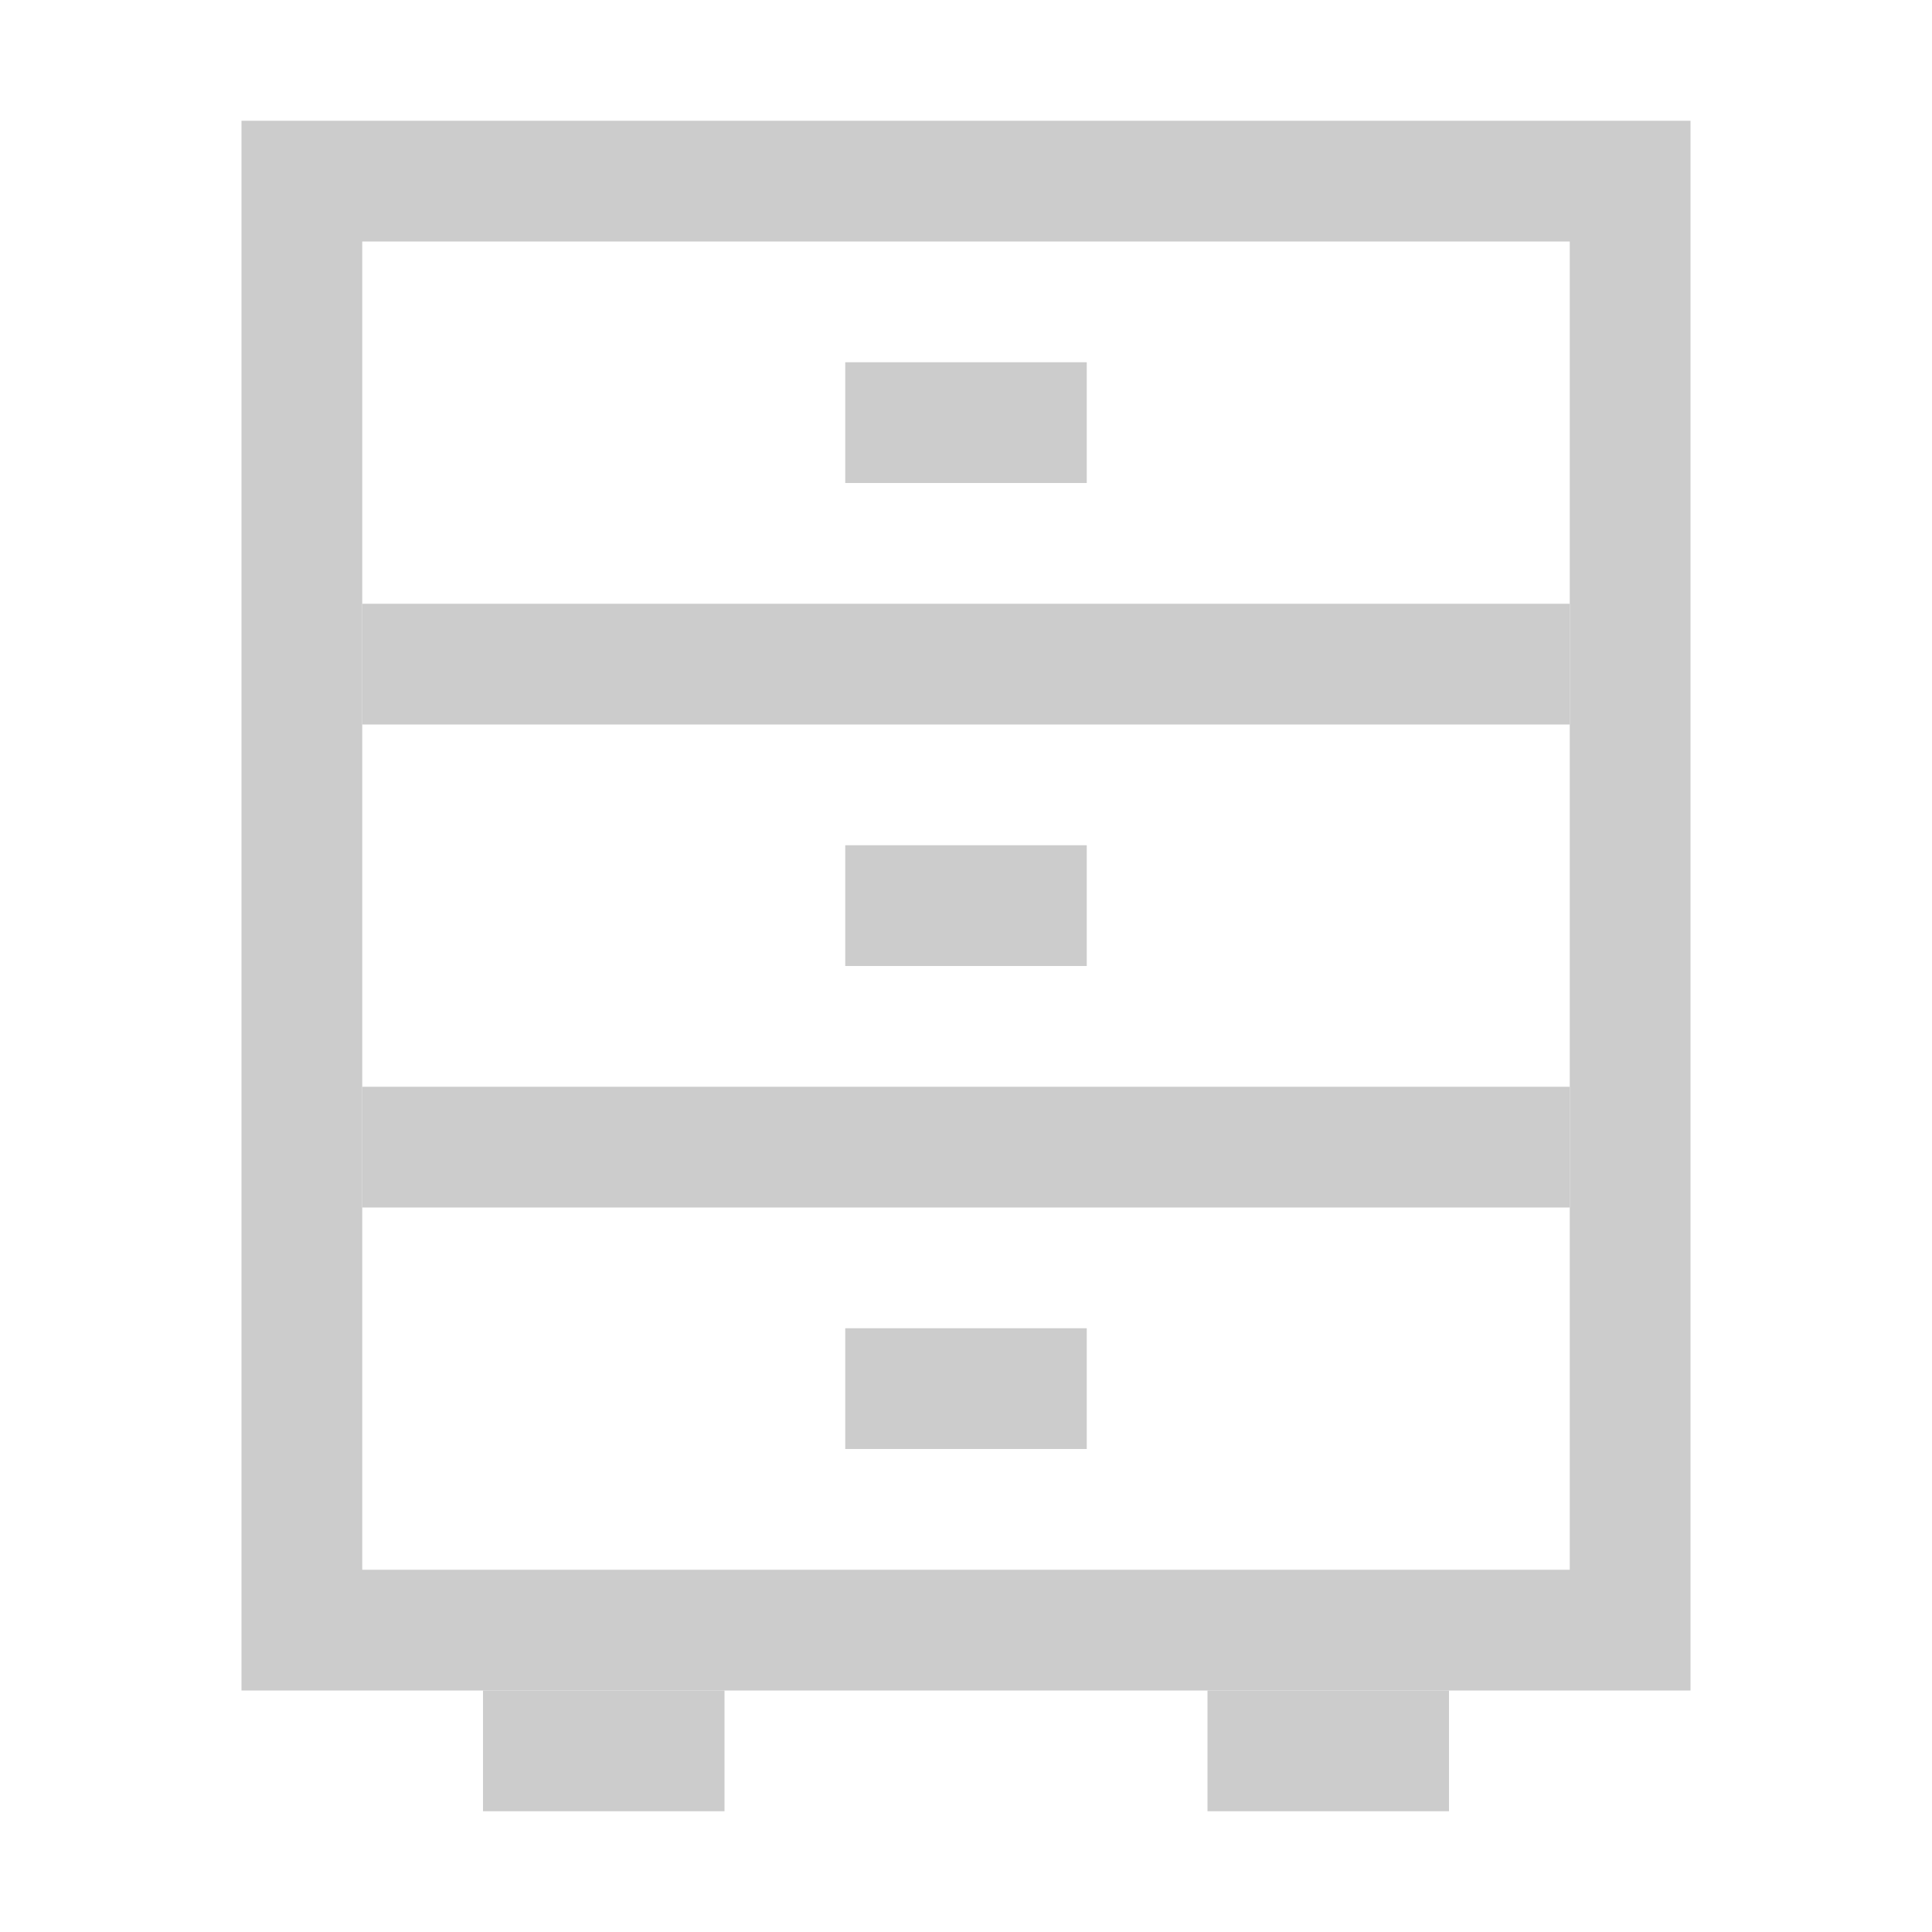
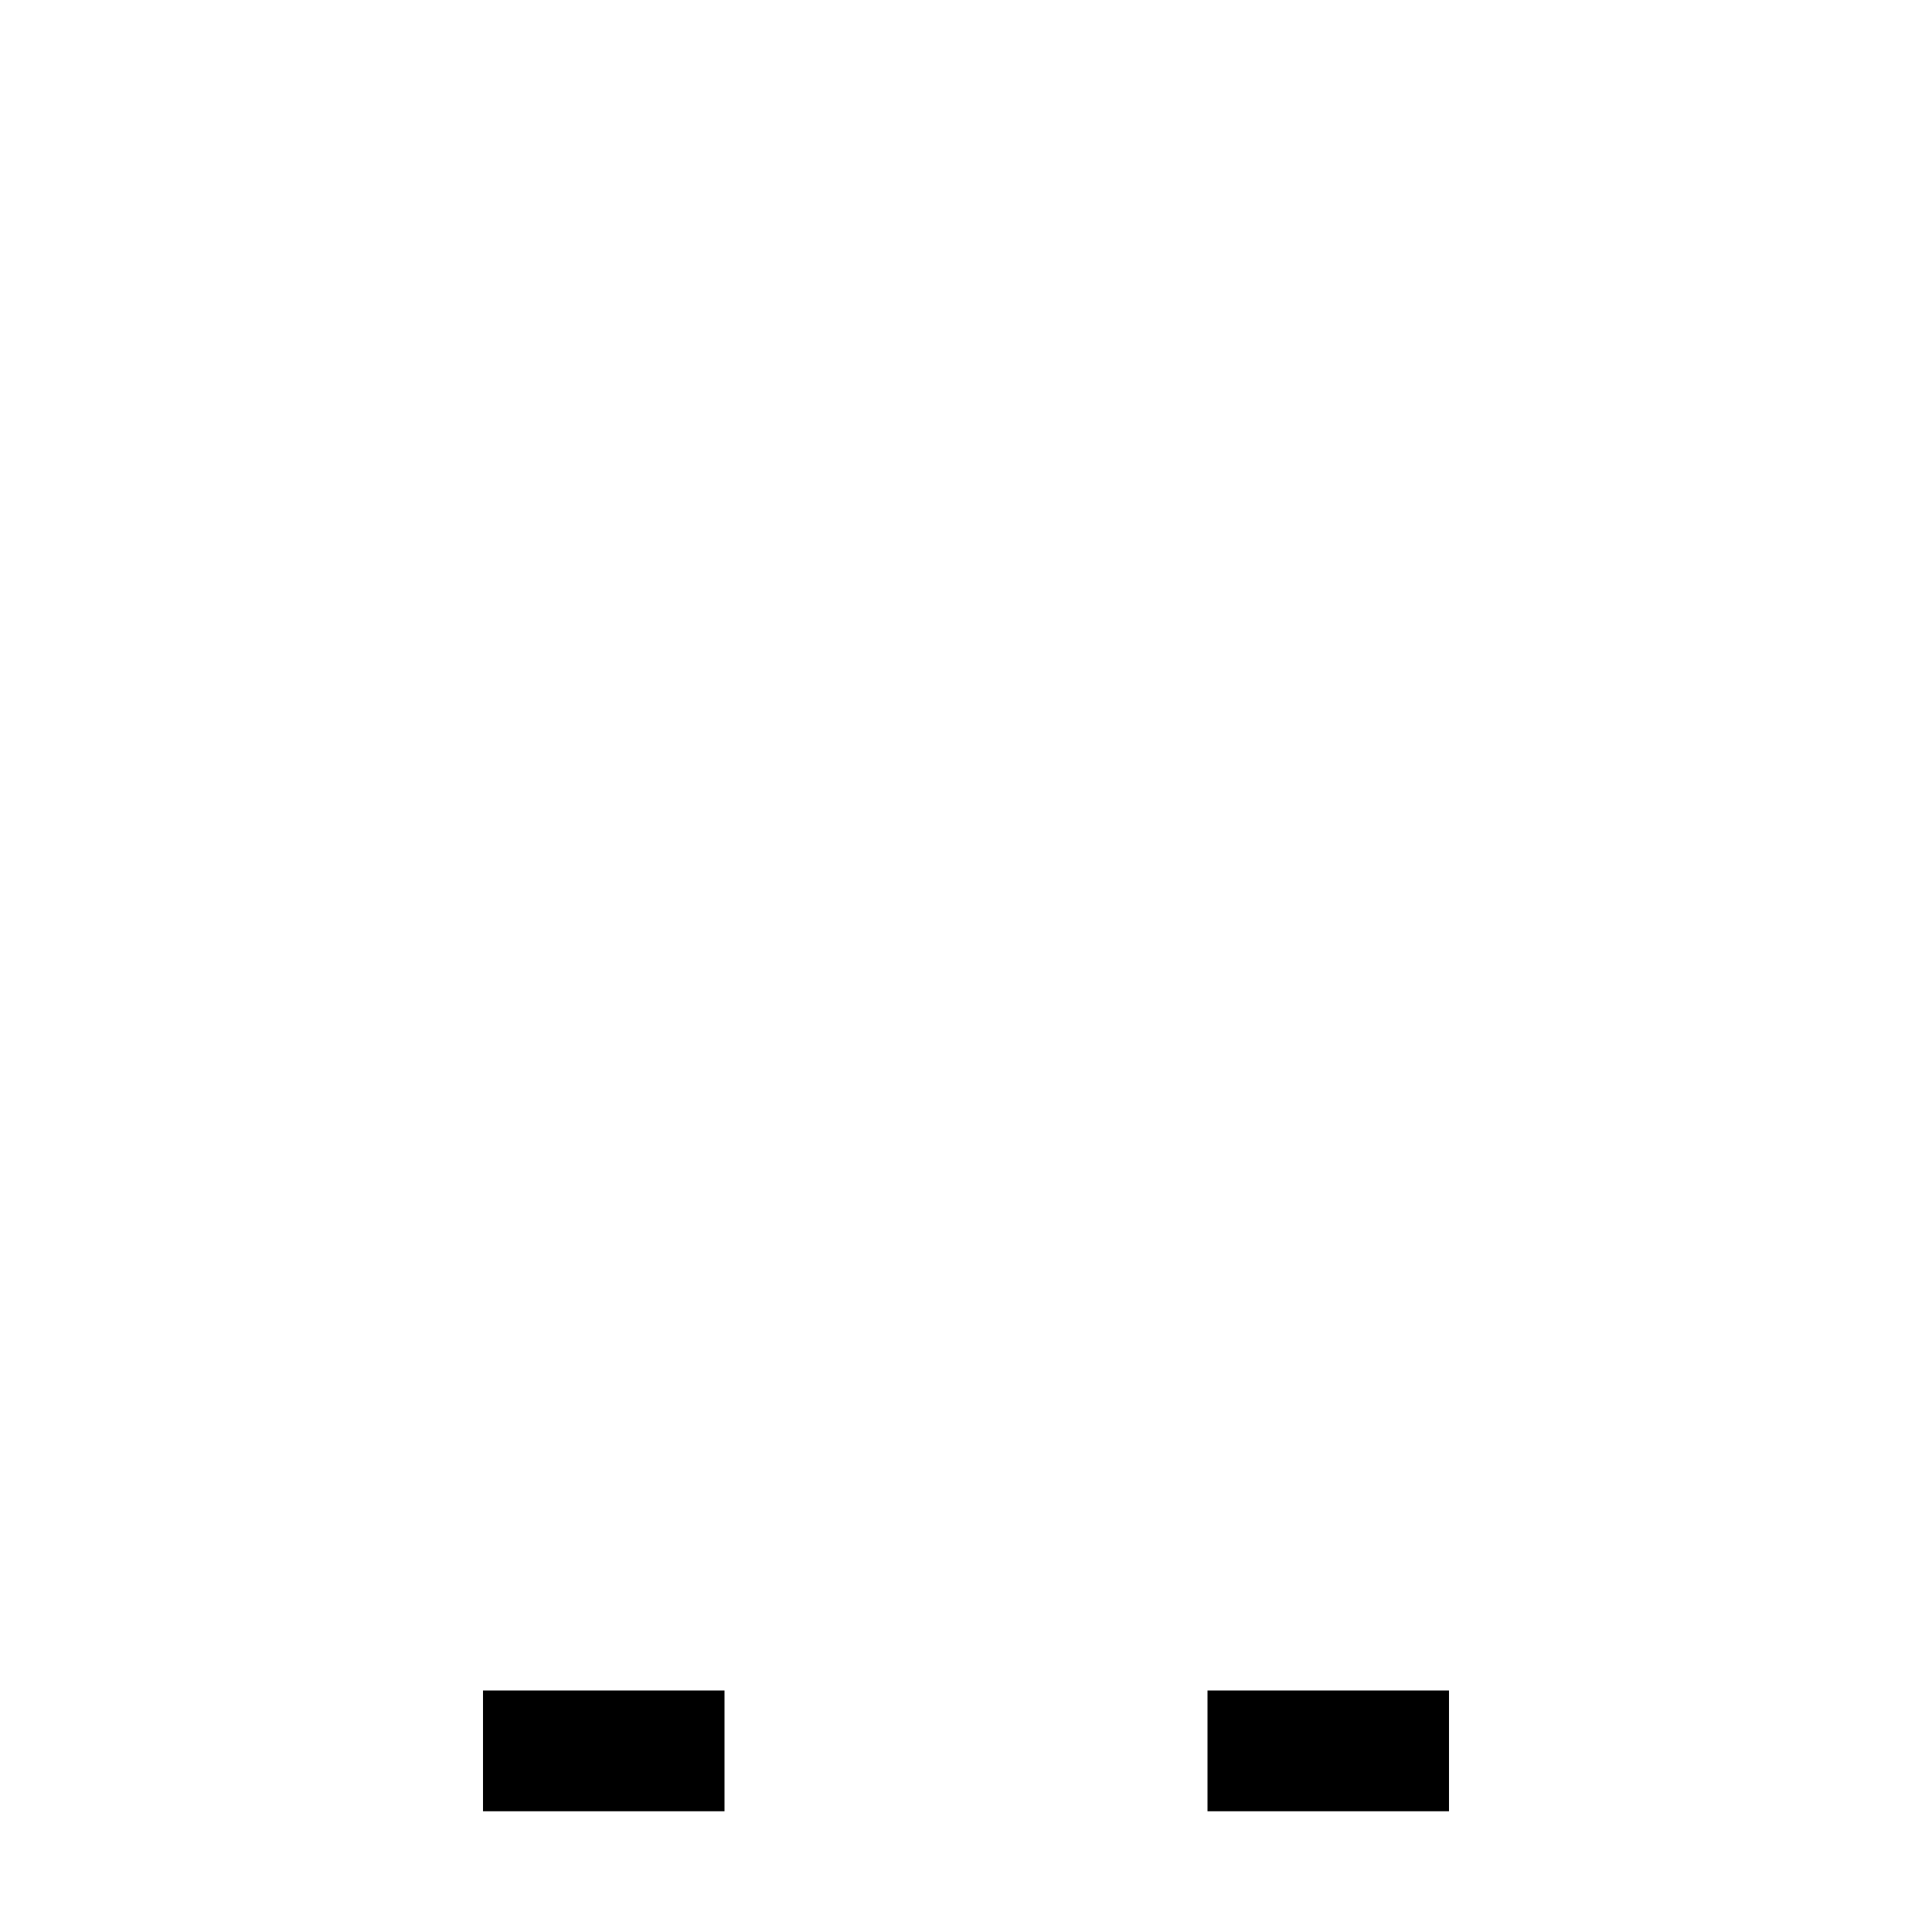
<svg xmlns="http://www.w3.org/2000/svg" id="icons" style="enable-background:new 0 0 32 32;" version="1.0" viewBox="0 0 32 32" xml:space="preserve">
  <style type="text/css">
- 	.st0{fill:none;stroke:#cccccc;stroke-width:2;stroke-miterlimit:10;}
- 	.st1{fill:#cccccc;}
+     :root { color-scheme: light dark; }
+ 	.st0 { fill:none;stroke:light-dark(#333, #ccc);stroke-width:2;stroke-miterlimit:10; }
+ 	.st1 { fill:light-dark(#333, #ccc); }
</style>
  <rect class="st0" height="24" id="XMLID_77_" width="22" x="5" y="3" />
  <line class="st0" id="XMLID_93_" x1="6" x2="26" y1="11" y2="11" />
  <line class="st0" id="XMLID_94_" x1="6" x2="26" y1="19" y2="19" />
  <line class="st0" id="XMLID_95_" x1="14" x2="18" y1="7" y2="7" />
  <line class="st0" id="XMLID_103_" x1="14" x2="18" y1="15" y2="15" />
  <line class="st0" id="XMLID_104_" x1="14" x2="18" y1="23" y2="23" />
  <rect class="st1" height="2" id="XMLID_105_" width="4" x="8" y="28" />
  <rect class="st1" height="2" id="XMLID_106_" width="4" x="20" y="28" />
  <g id="XMLID_386_" />
</svg>
